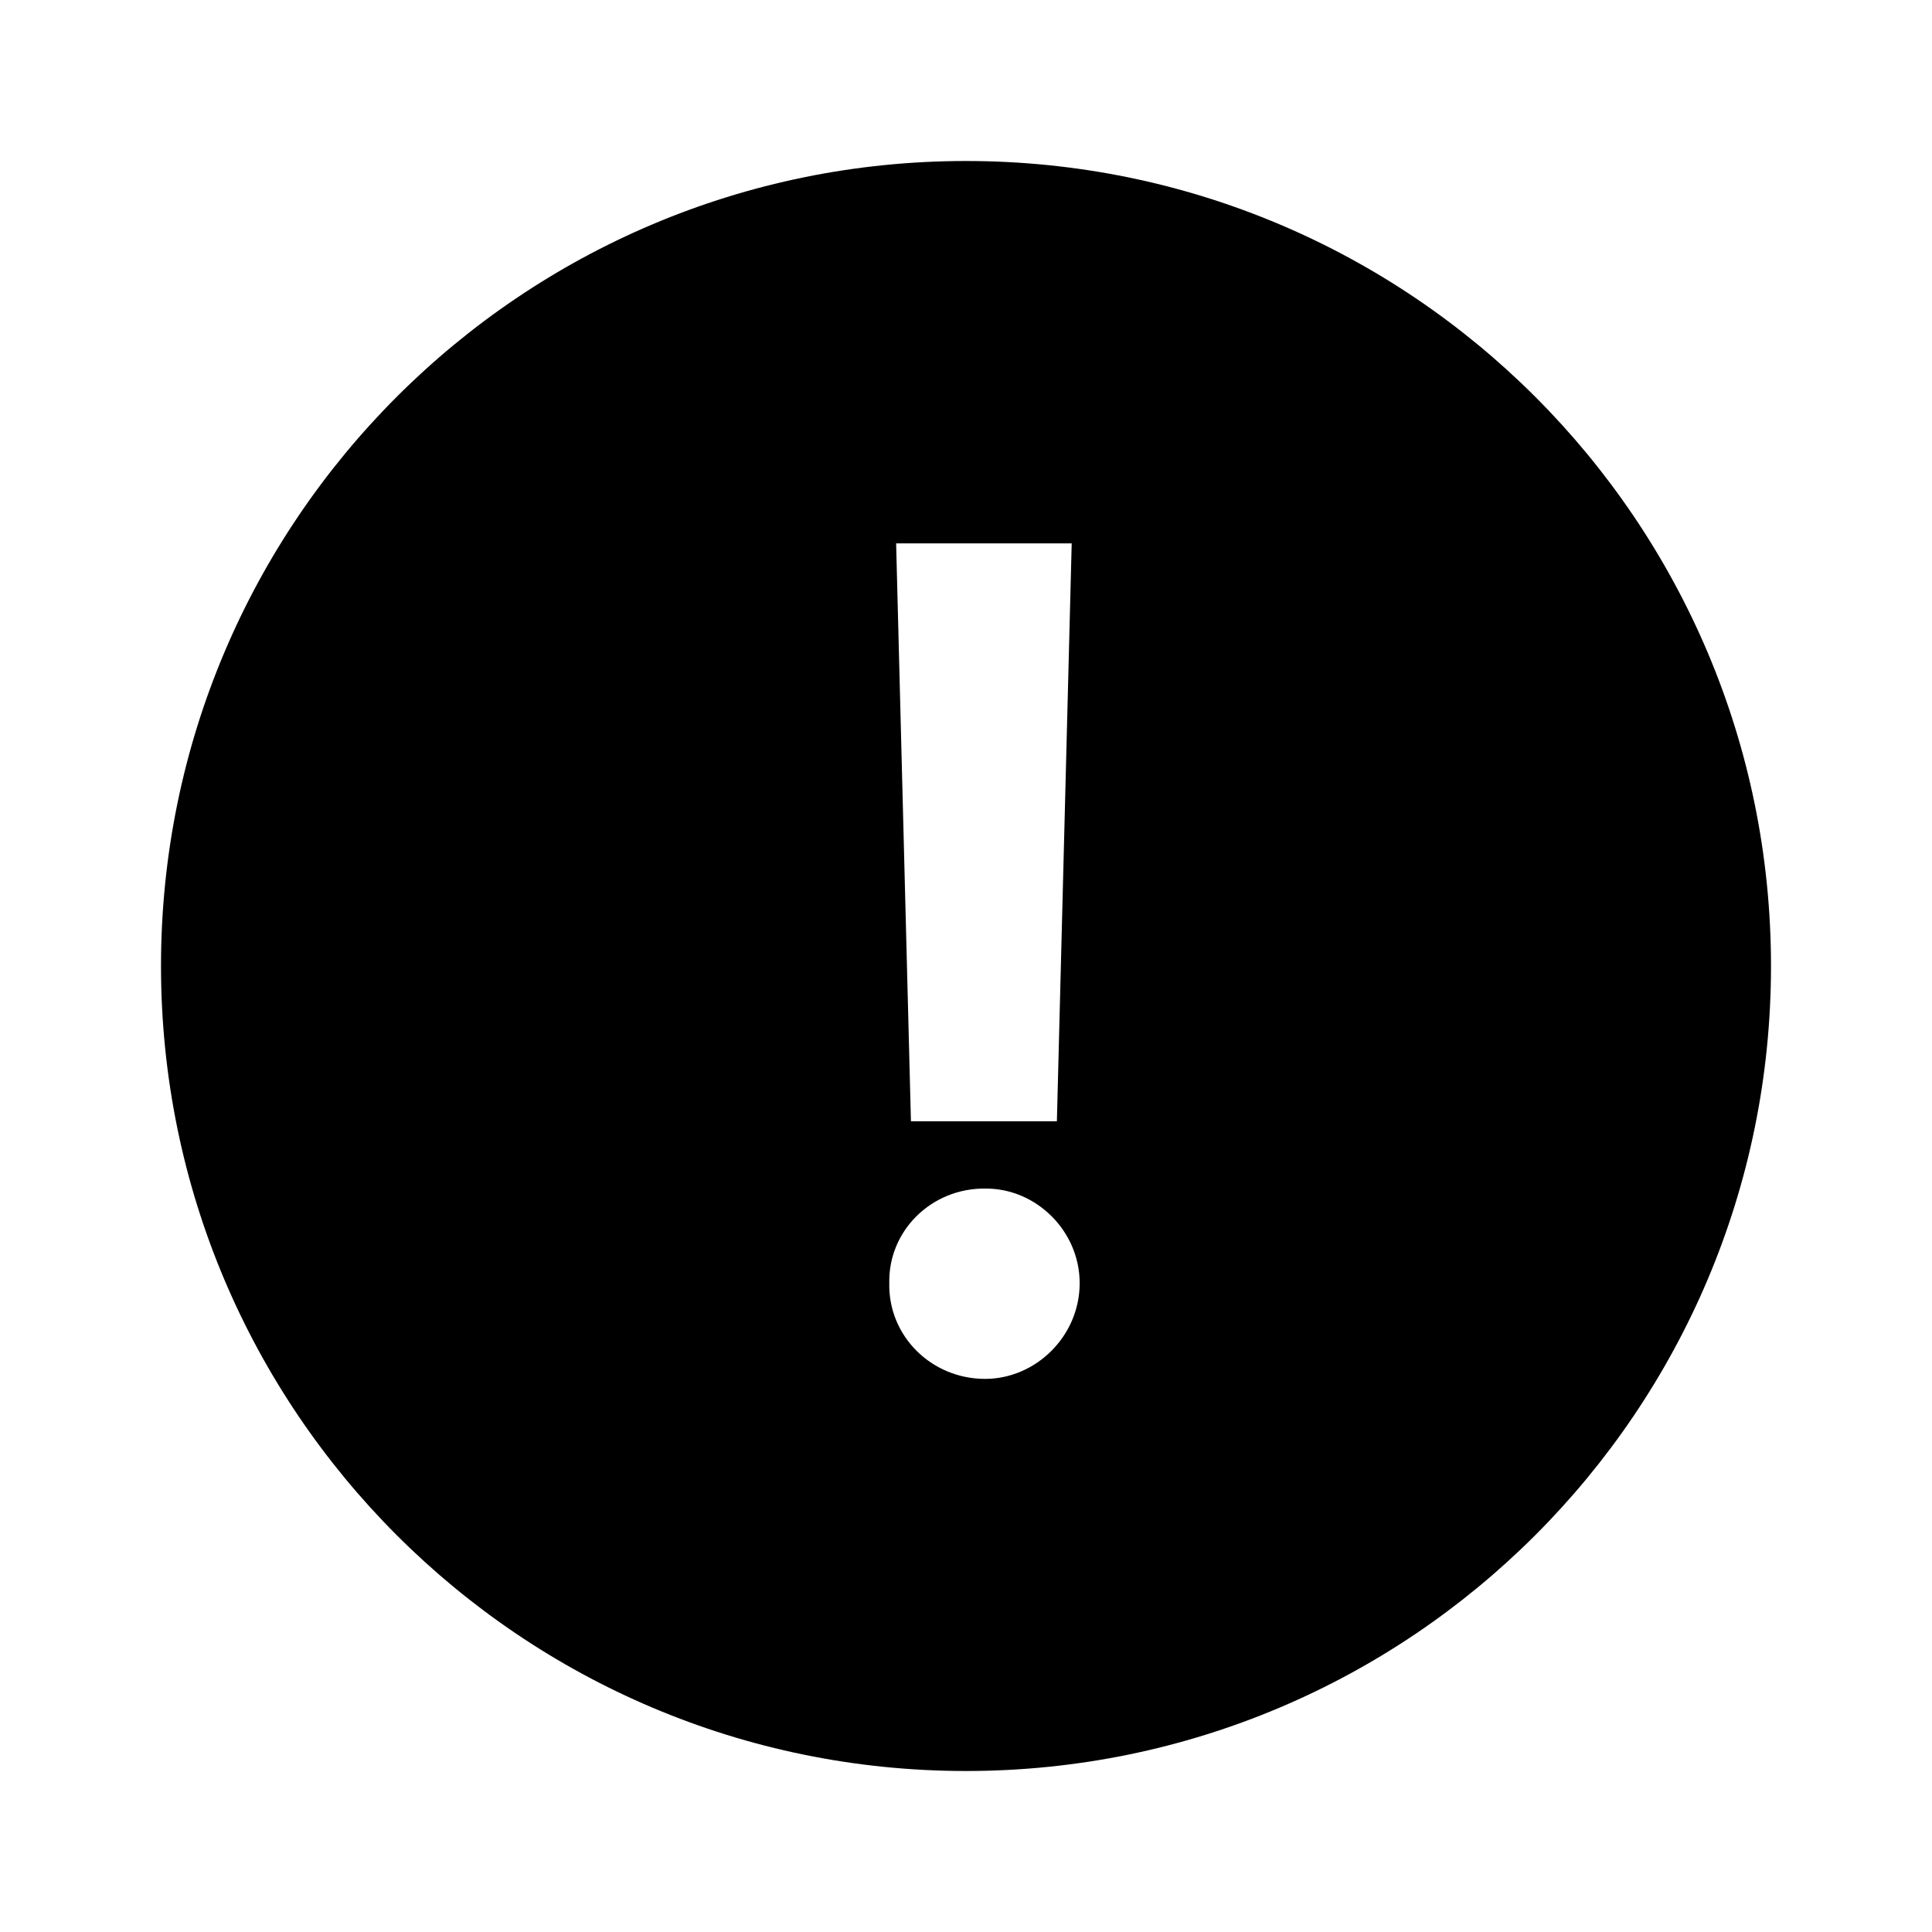
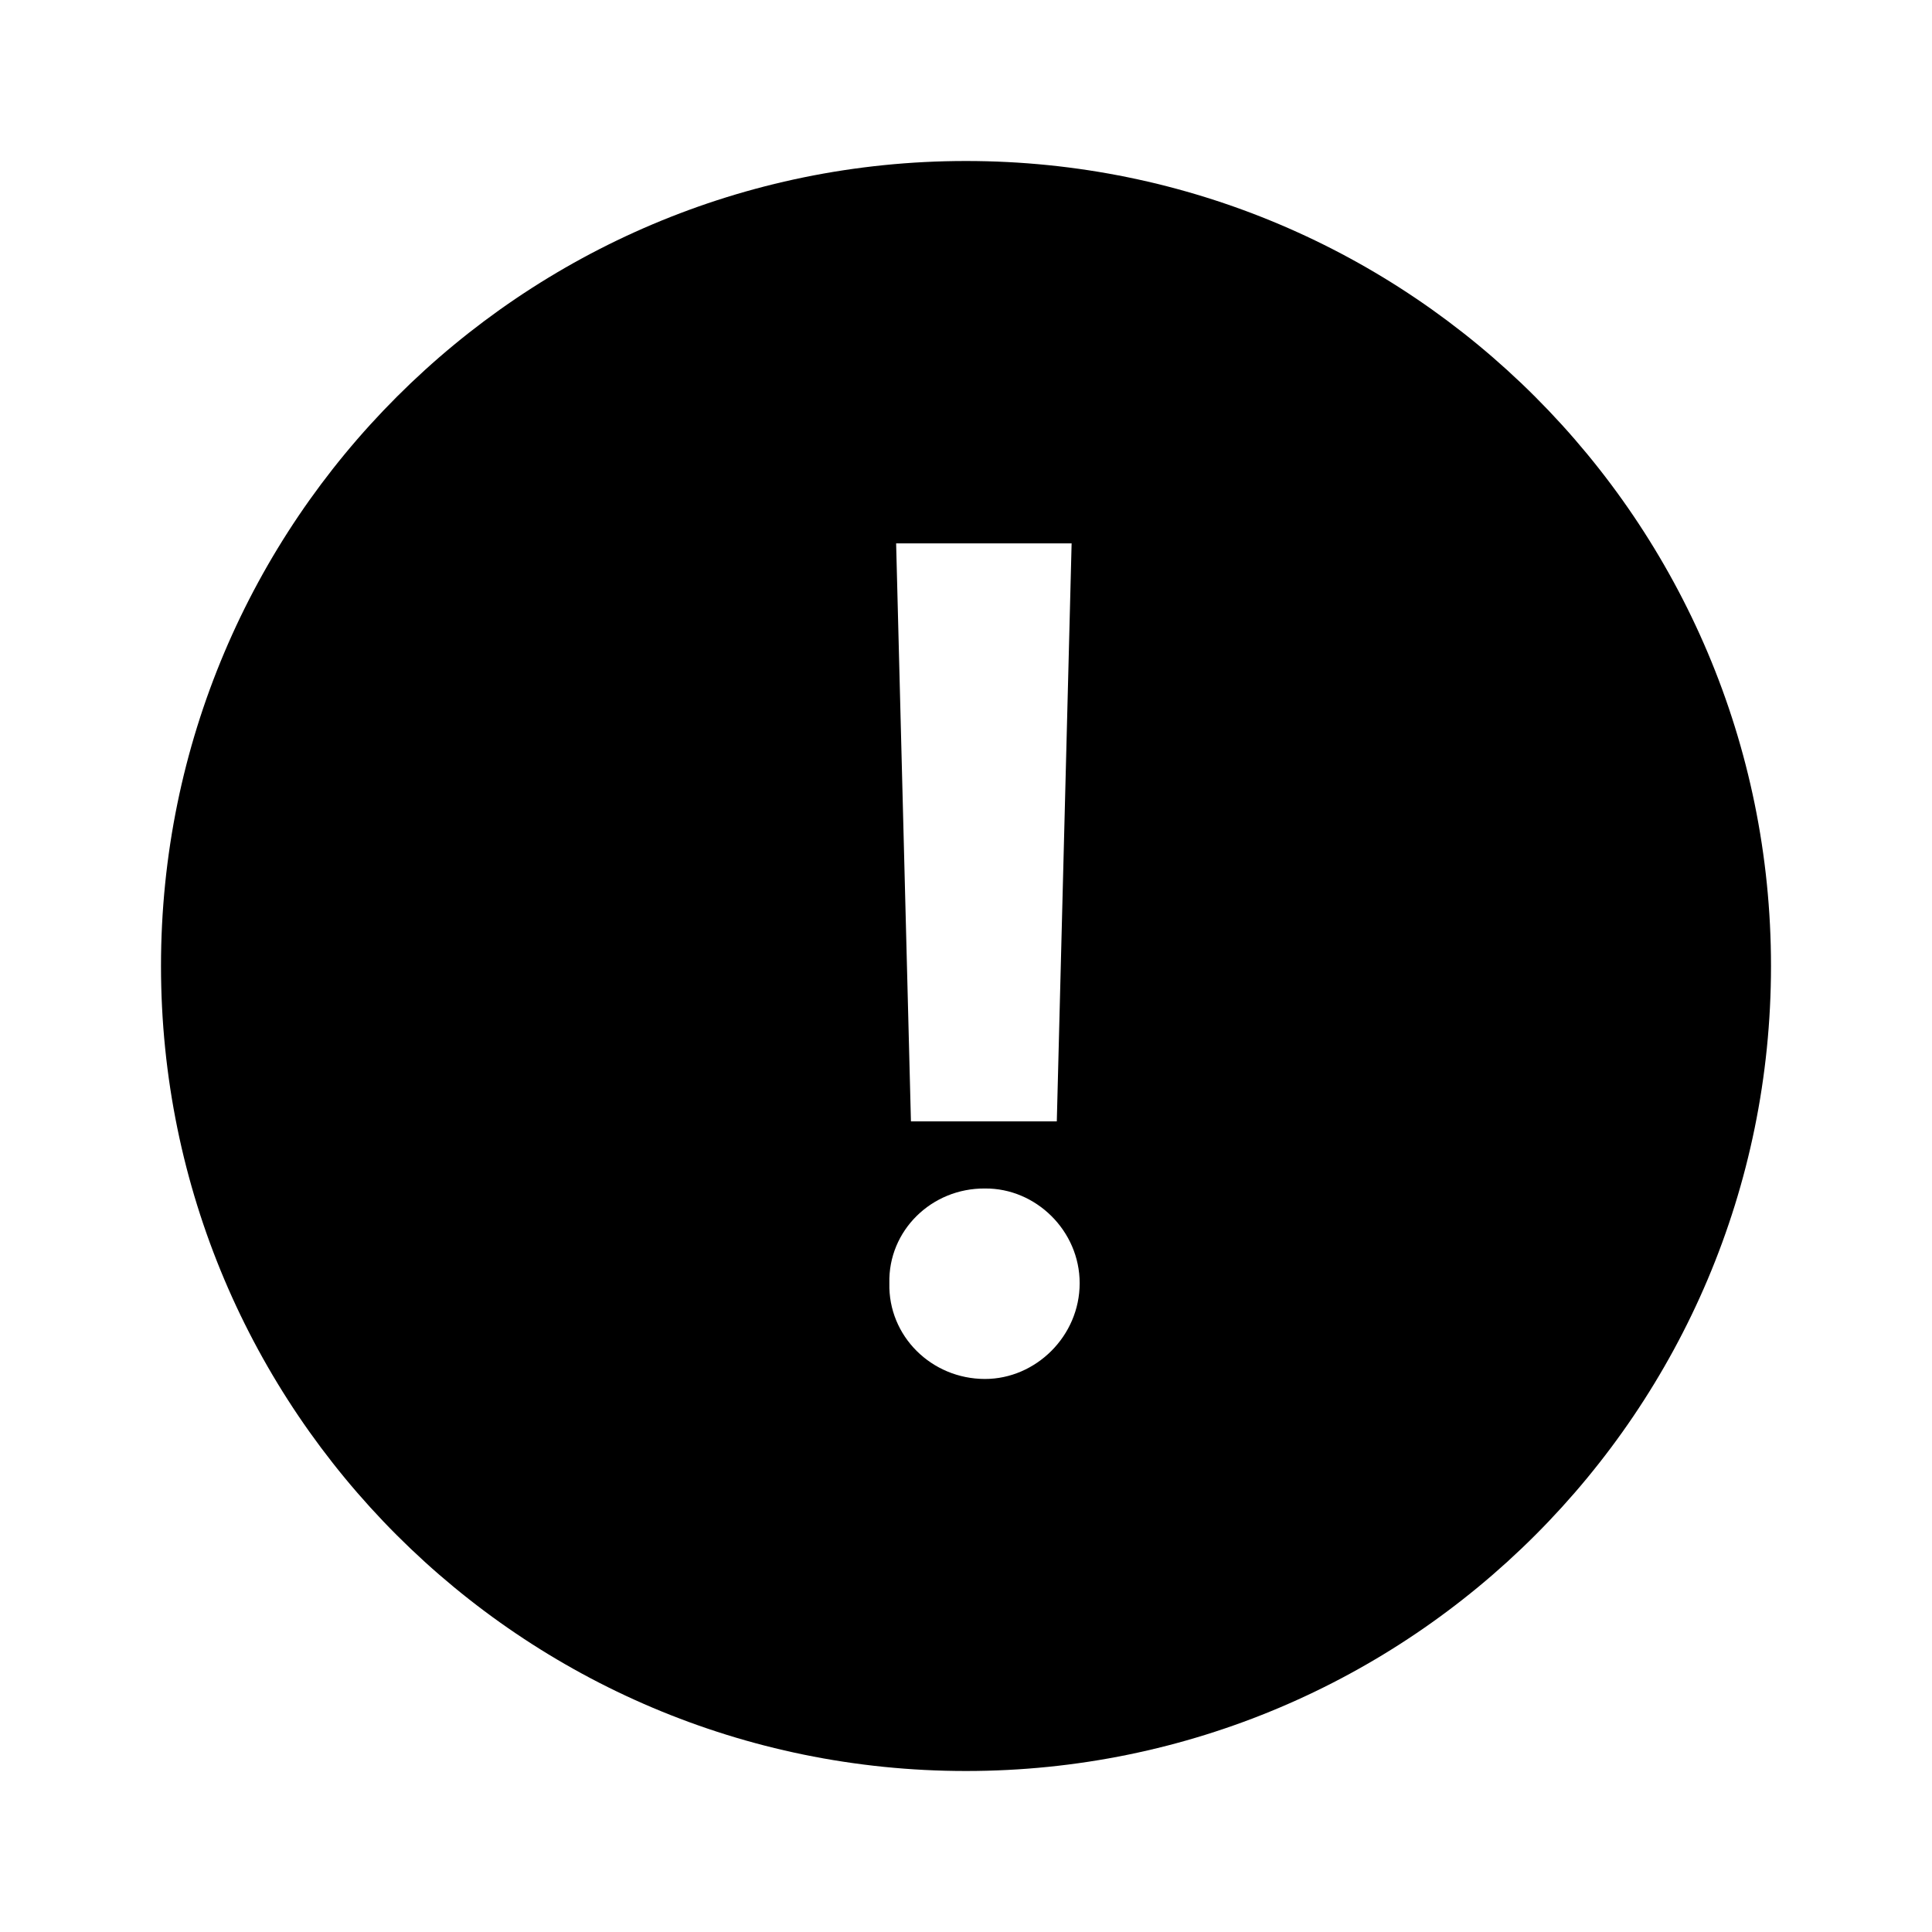
- <svg xmlns="http://www.w3.org/2000/svg" width="24" height="24" viewBox="0 0 24 24" fill="none">
-   <path fill-rule="evenodd" clip-rule="evenodd" d="M12 22C17.523 22 22 17.523 22 12C22 6.477 17.523 2 12 2C6.477 2 2 6.477 2 12C2 17.523 6.477 22 12 22ZM13.129 13.929L13.313 6.75H11.132L11.316 13.929H13.129ZM12.237 14.765C11.571 14.758 11.033 15.289 11.047 15.94C11.033 16.598 11.571 17.129 12.237 17.129C12.867 17.129 13.412 16.598 13.412 15.94C13.412 15.289 12.867 14.758 12.237 14.765Z" fill="black" />
+ <svg xmlns="http://www.w3.org/2000/svg" width="12" height="12" viewBox="0 0 12 12" fill="none">
+   <path fill-rule="evenodd" clip-rule="evenodd" d="M6 11C8.761 11 11 8.761 11 6C11 3.239 8.761 1 6 1C3.239 1 1 3.239 1 6C1 8.761 3.239 11 6 11ZM6.564 6.965L6.656 3.375H5.566L5.658 6.965H6.564ZM6.118 7.382C5.786 7.379 5.516 7.644 5.524 7.97C5.516 8.299 5.786 8.565 6.118 8.565C6.433 8.565 6.706 8.299 6.706 7.97C6.706 7.644 6.433 7.379 6.118 7.382Z" fill="black" />
</svg>
